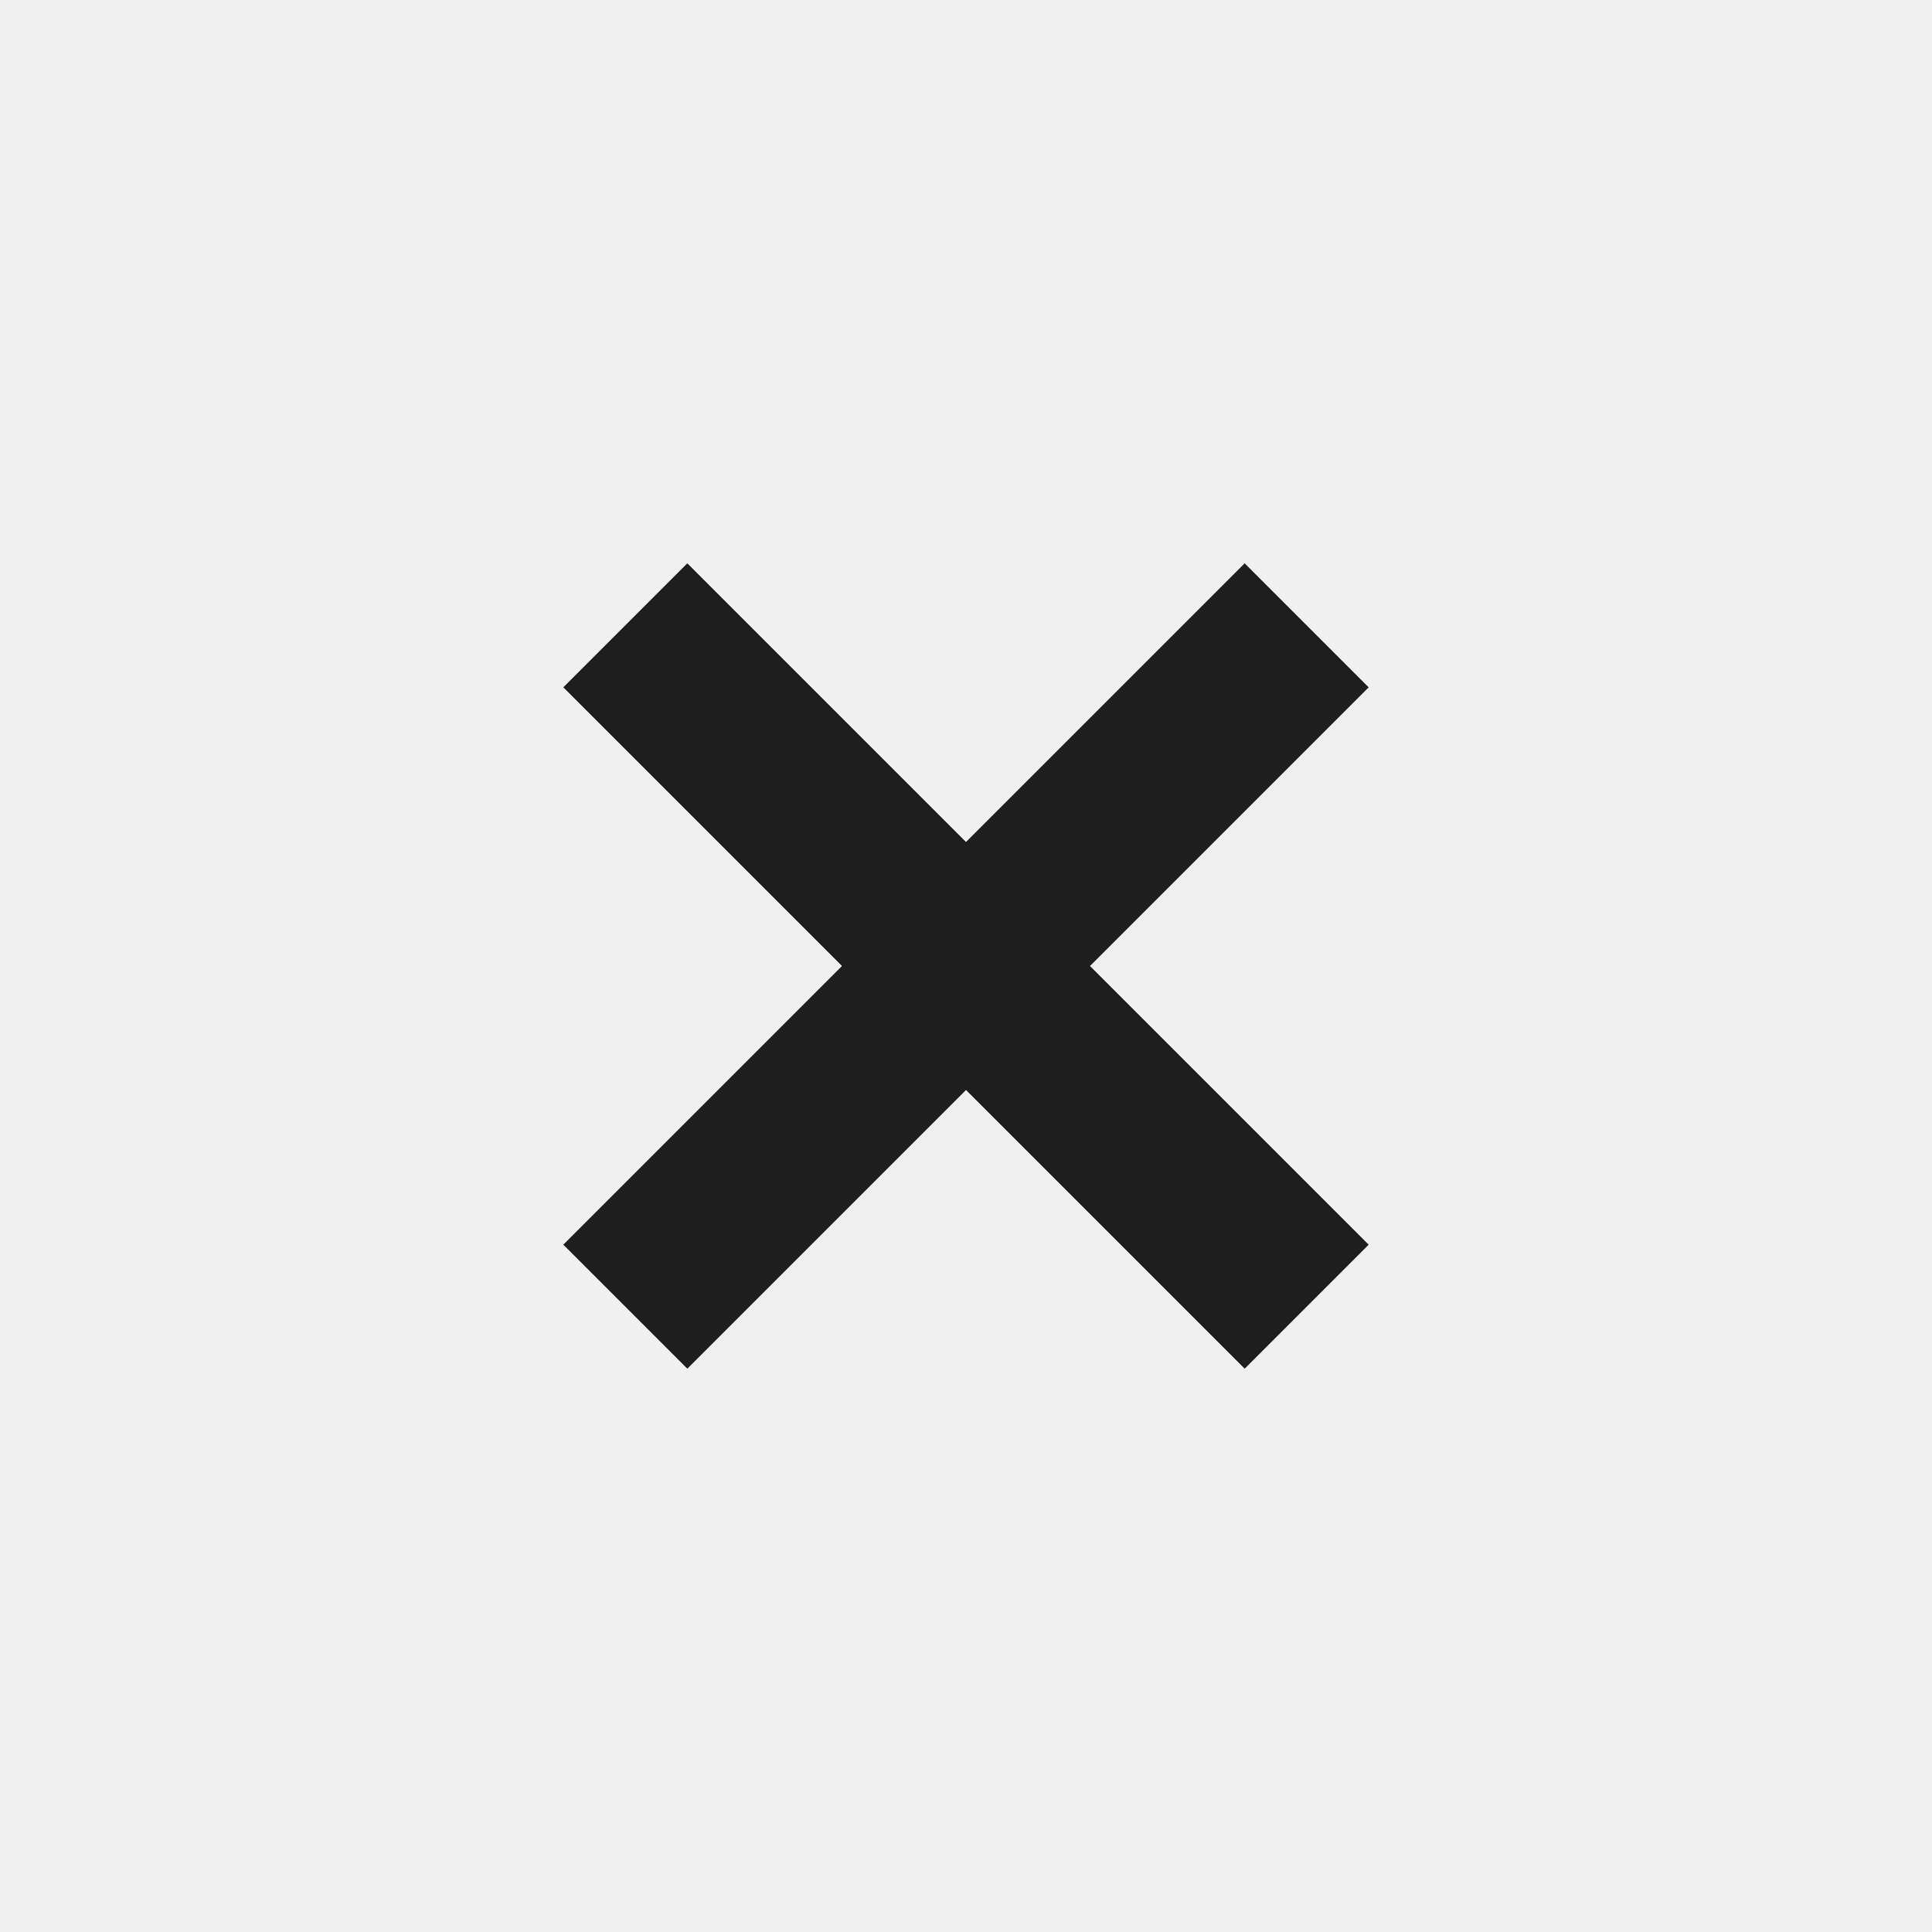
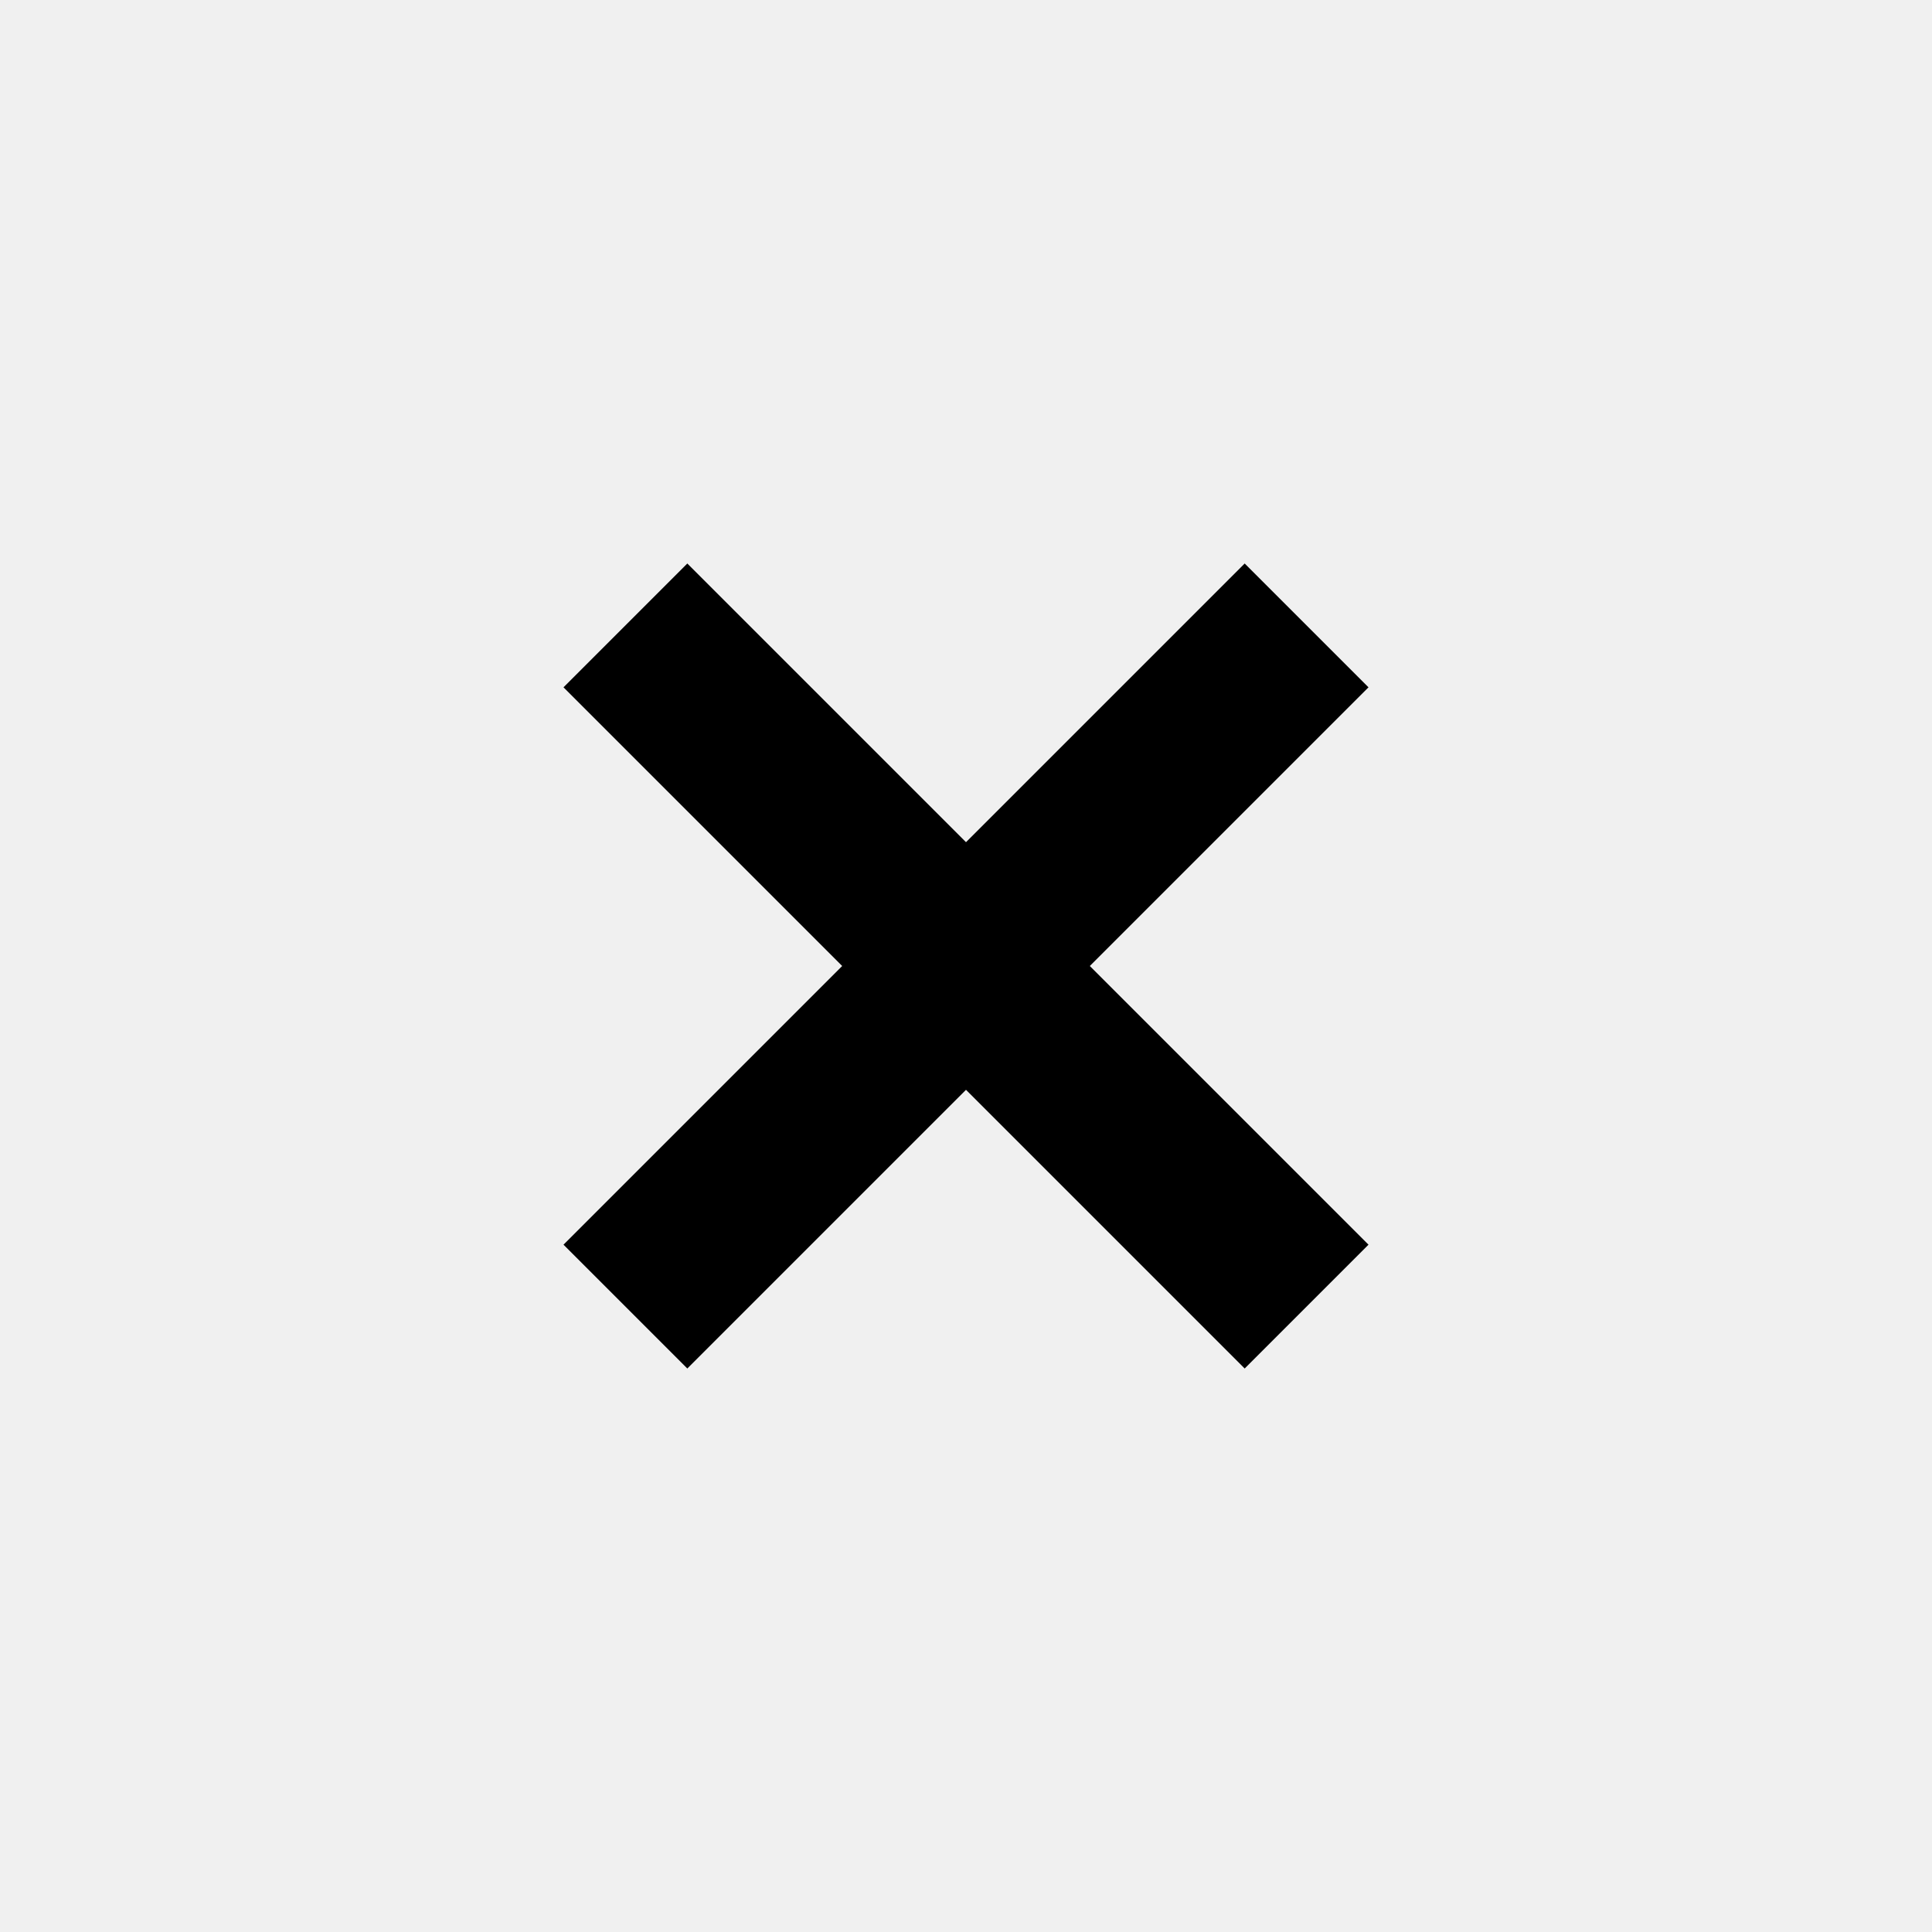
- <svg xmlns="http://www.w3.org/2000/svg" xmlns:xlink="http://www.w3.org/1999/xlink" width="24" height="24" viewBox="0 0 24 24">
-   <defs>
-     <path d="M10.462 12L7 15.462 8.538 17 12 13.538 15.462 17 17 15.462 13.538 12 17 8.538 15.462 7 12 10.462 8.538 7 7 8.538 10.462 12z" id="a" />
-   </defs>
-   <g fill="none" fill-rule="evenodd">
-     <mask id="b" fill="#fff">
-       <use xlink:href="#a" />
-     </mask>
-     <use fill="#1E1E1E" xlink:href="#a" />
-     <g mask="url(#b)" fill="#1E1E1E">
-       <path d="M0 0h24v24H0z" />
-     </g>
-   </g>
+ <svg xmlns="http://www.w3.org/2000/svg" width="24" height="24" viewBox="0 0 24 24">
+   <path d="M10.462 12L7 15.462 8.538 17 12 13.538 15.462 17 17 15.462 13.538 12 17 8.538 15.462 7 12 10.462 8.538 7 7 8.538 10.462 12z" />
</svg>
